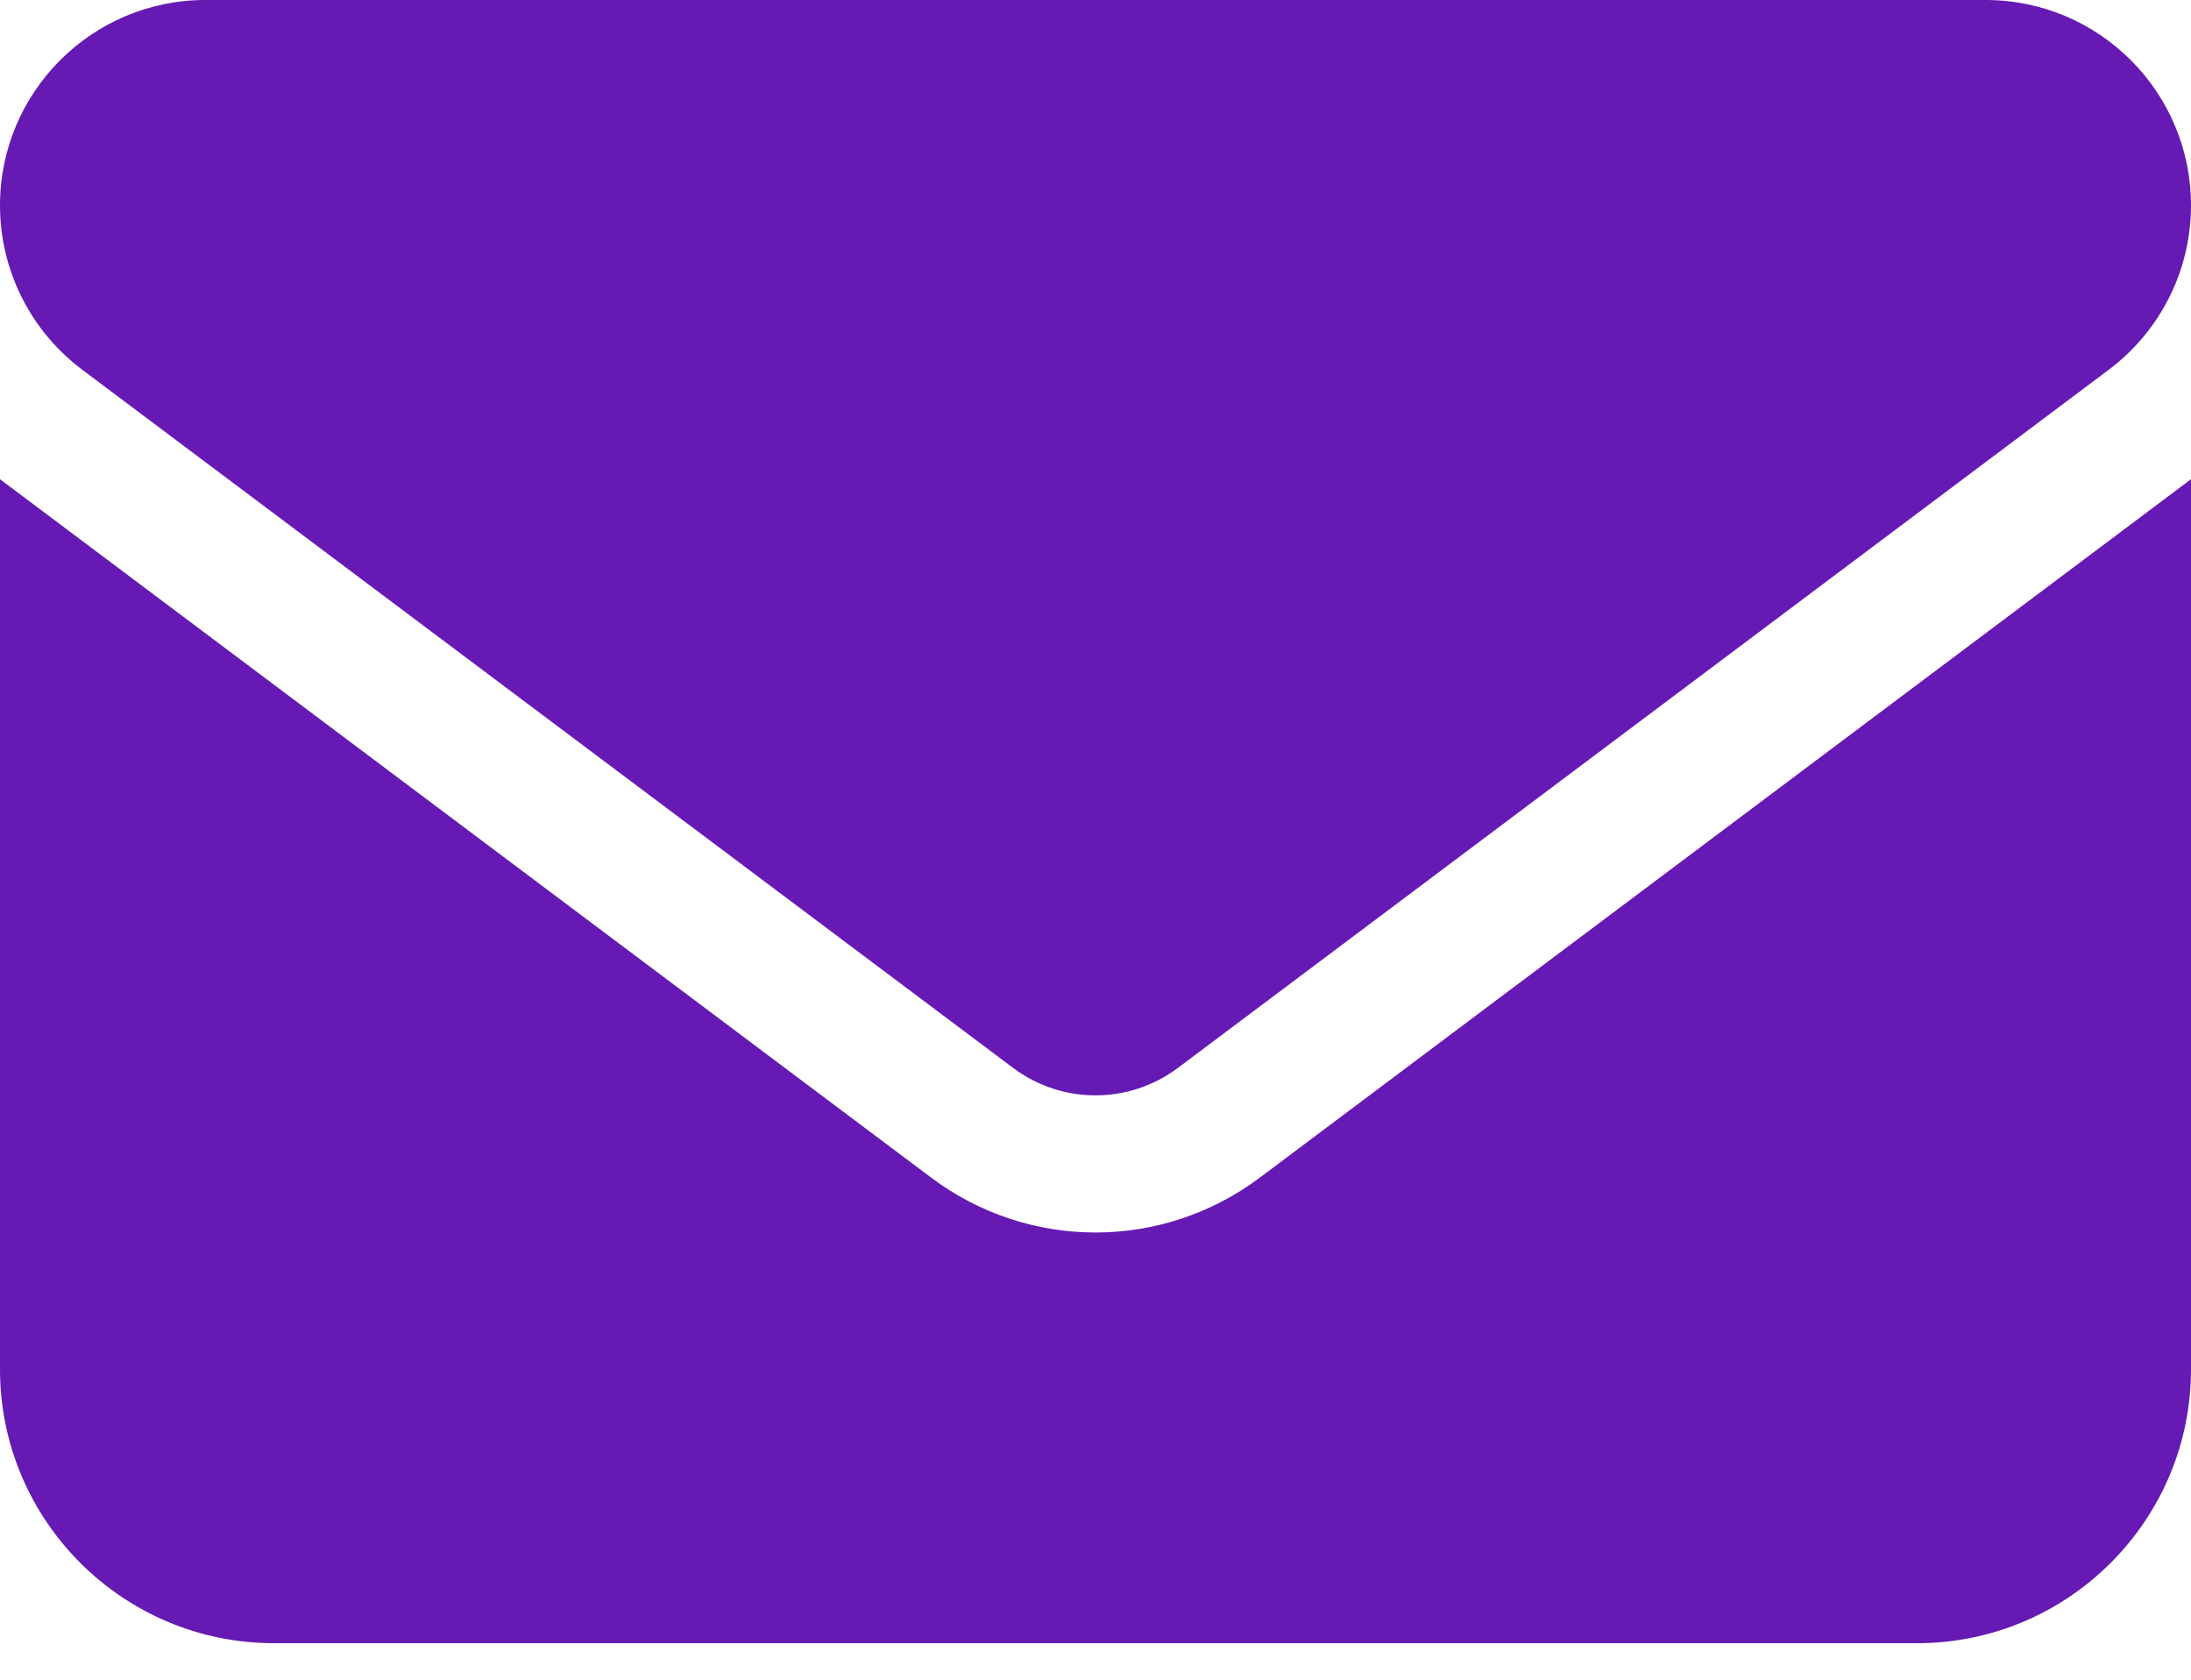
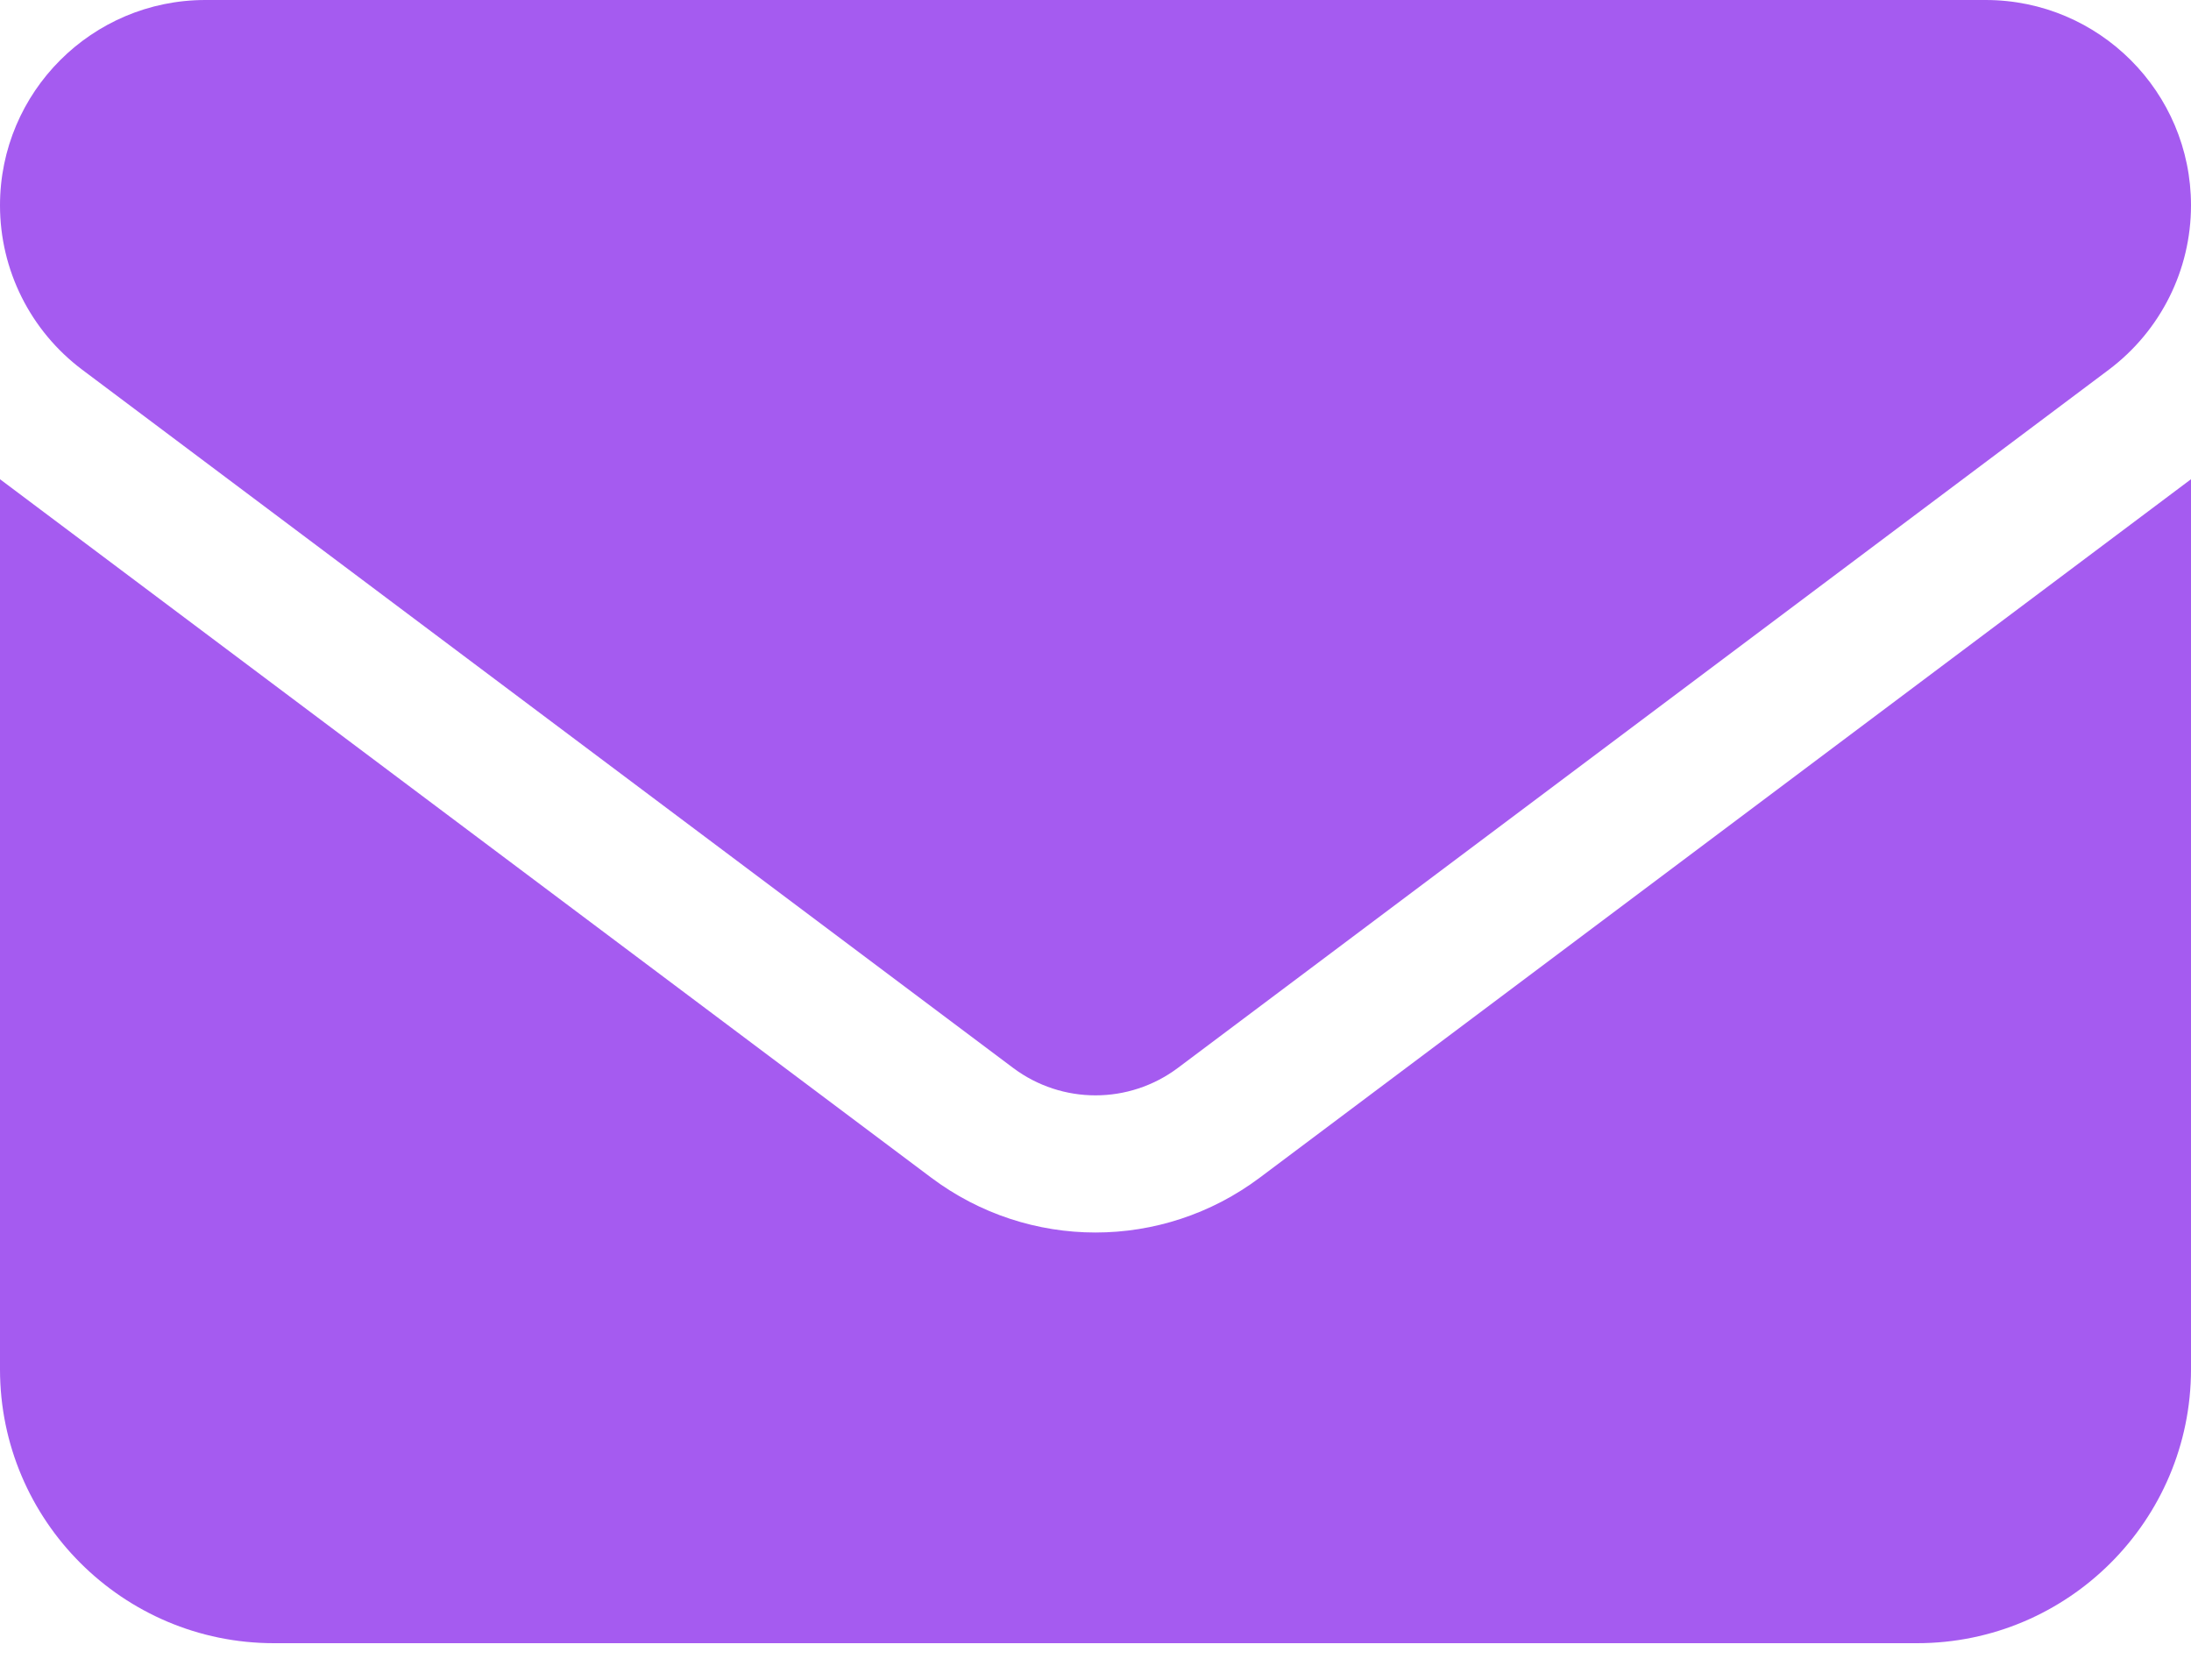
<svg xmlns="http://www.w3.org/2000/svg" width="30" height="23" viewBox="0 0 30 23" fill="none">
-   <path d="M2.812 0C1.26 0 0 1.26 0 2.812C0 3.697 0.416 4.529 1.125 5.062L13.875 14.625C14.543 15.123 15.457 15.123 16.125 14.625L28.875 5.062C29.584 4.529 30 3.697 30 2.812C30 1.26 28.74 0 27.188 0H2.812ZM0 6.562V18.75C0 20.818 1.682 22.5 3.75 22.5H26.25C28.318 22.5 30 20.818 30 18.75V6.562L17.25 16.125C15.914 17.127 14.086 17.127 12.75 16.125L0 6.562Z" fill="#6619B3" />
+   <path d="M2.812 0C1.26 0 0 1.26 0 2.812C0 3.697 0.416 4.529 1.125 5.062L13.875 14.625C14.543 15.123 15.457 15.123 16.125 14.625L28.875 5.062C29.584 4.529 30 3.697 30 2.812C30 1.26 28.74 0 27.188 0H2.812ZM0 6.562V18.75C0 20.818 1.682 22.5 3.75 22.5H26.25C28.318 22.5 30 20.818 30 18.75V6.562L17.25 16.125C15.914 17.127 14.086 17.127 12.75 16.125L0 6.562Z" fill="#A55BF0" />
</svg>
